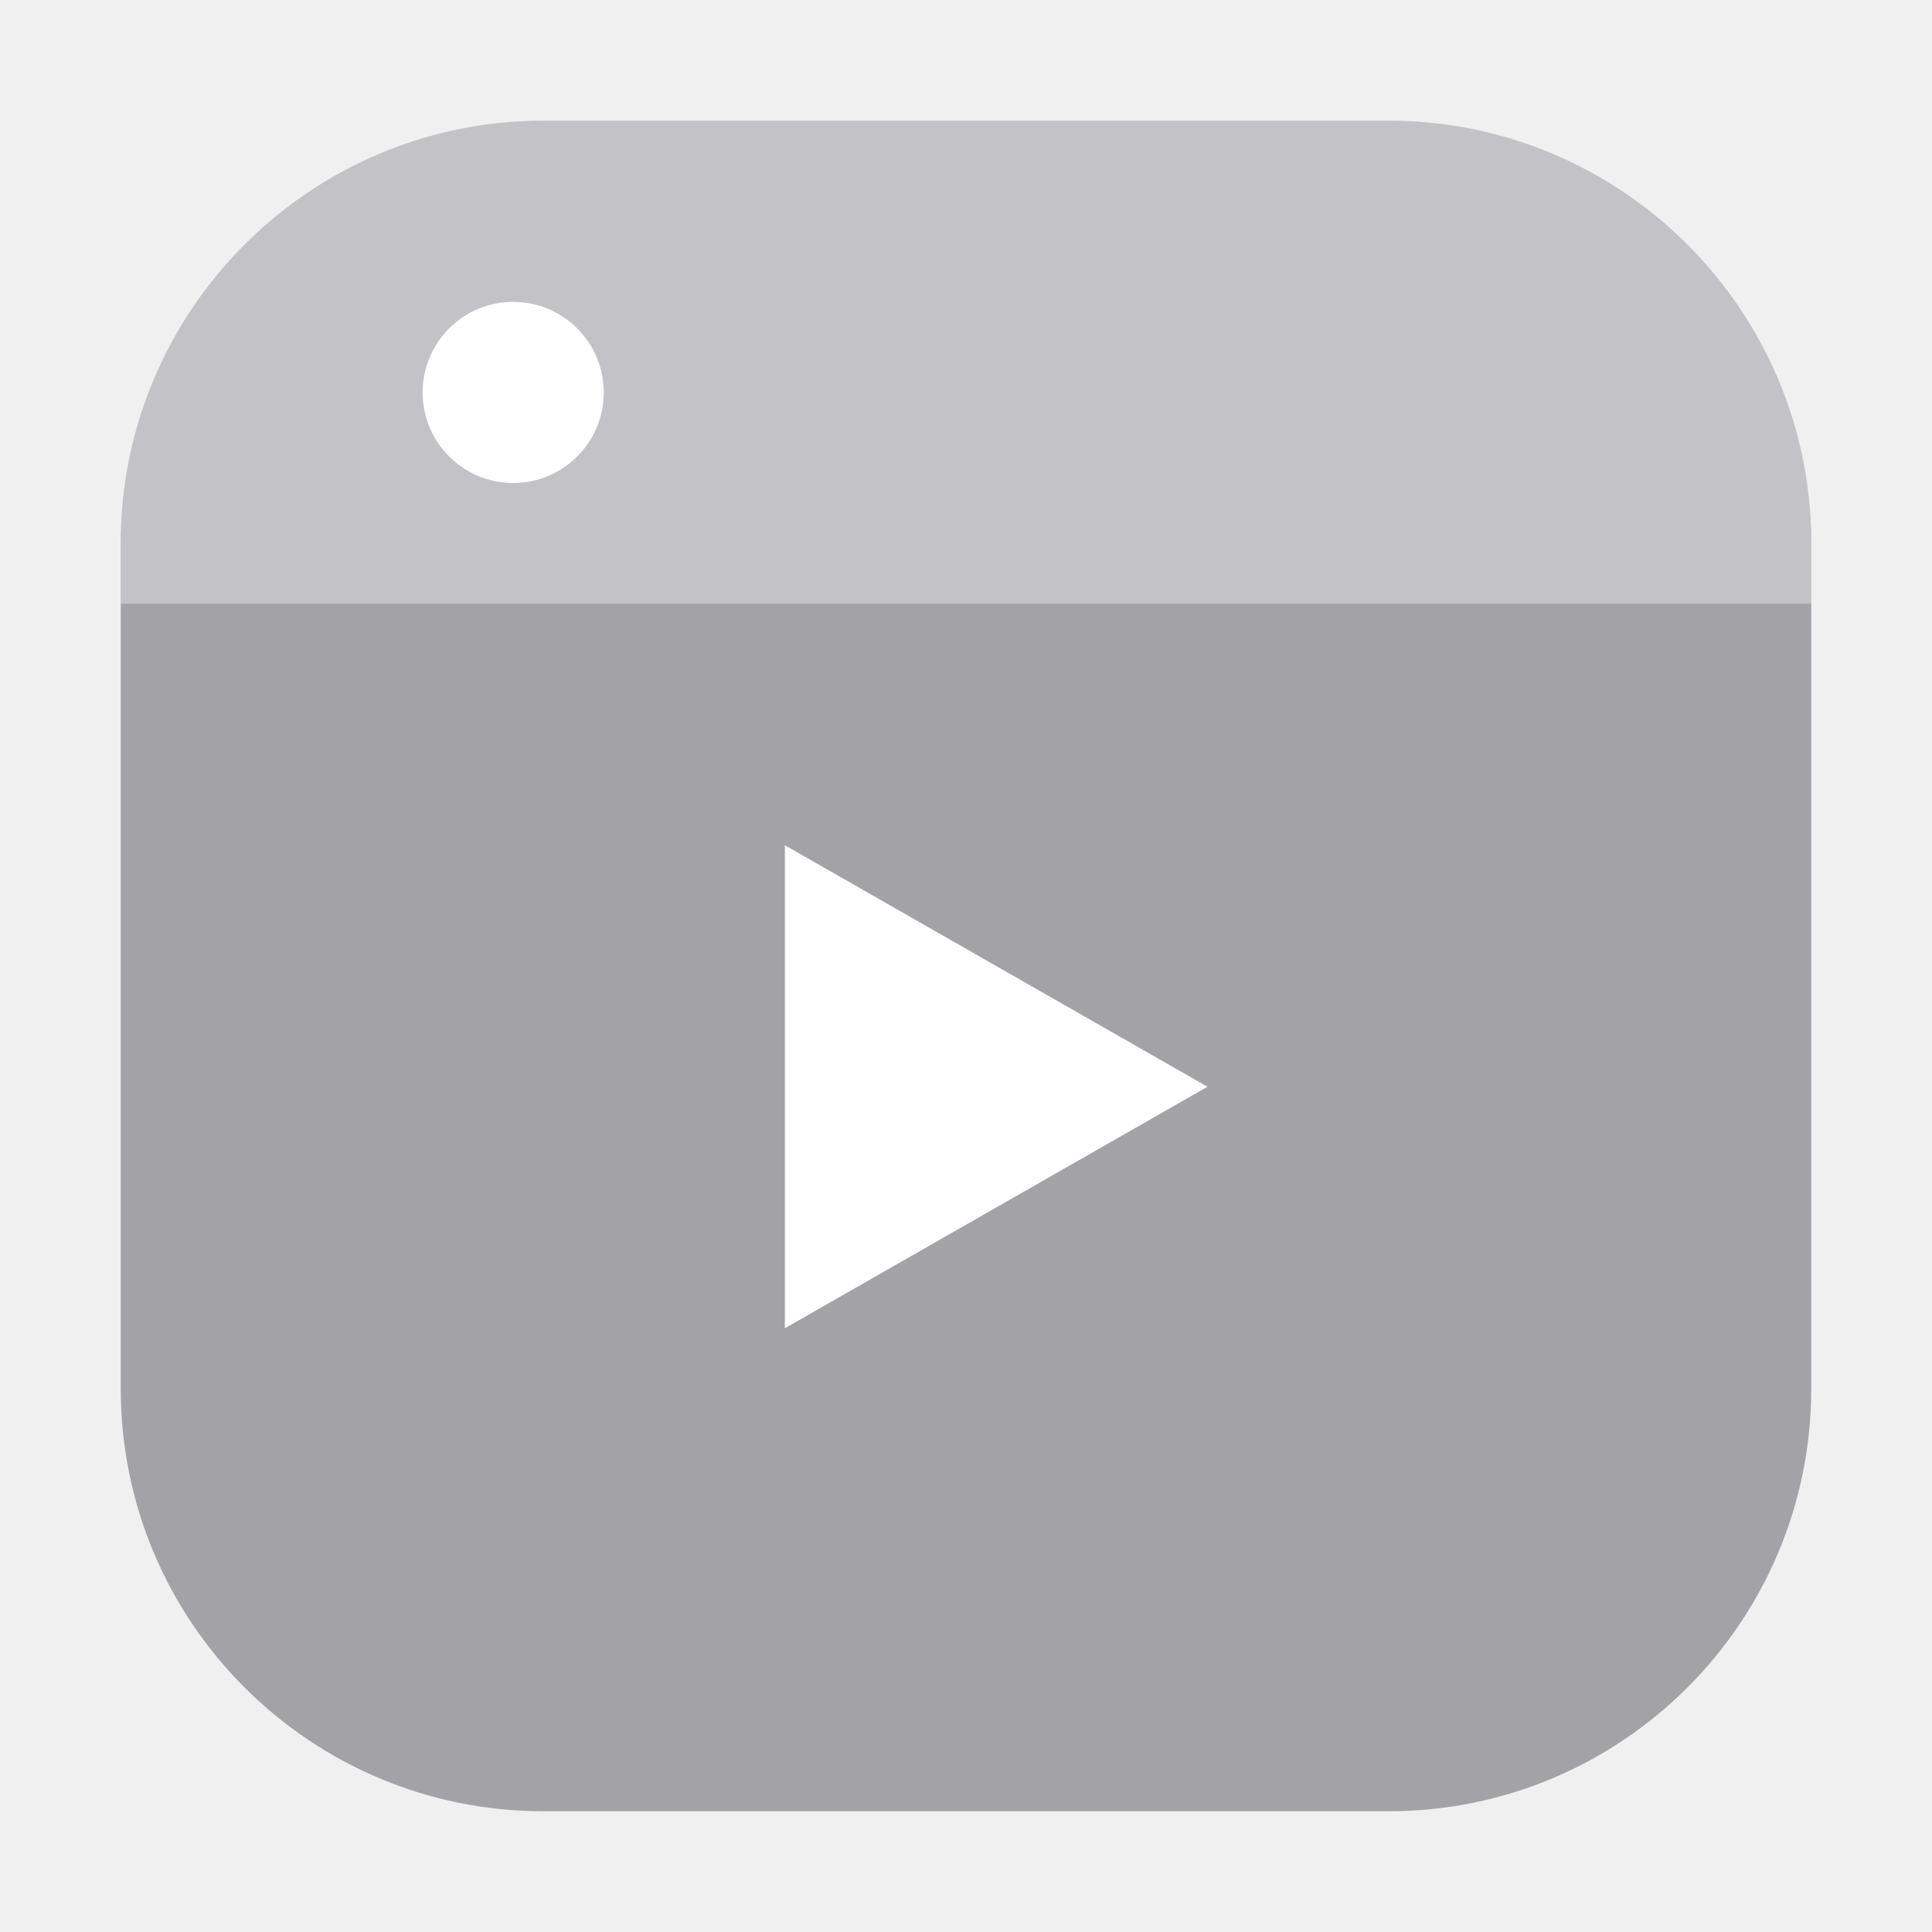
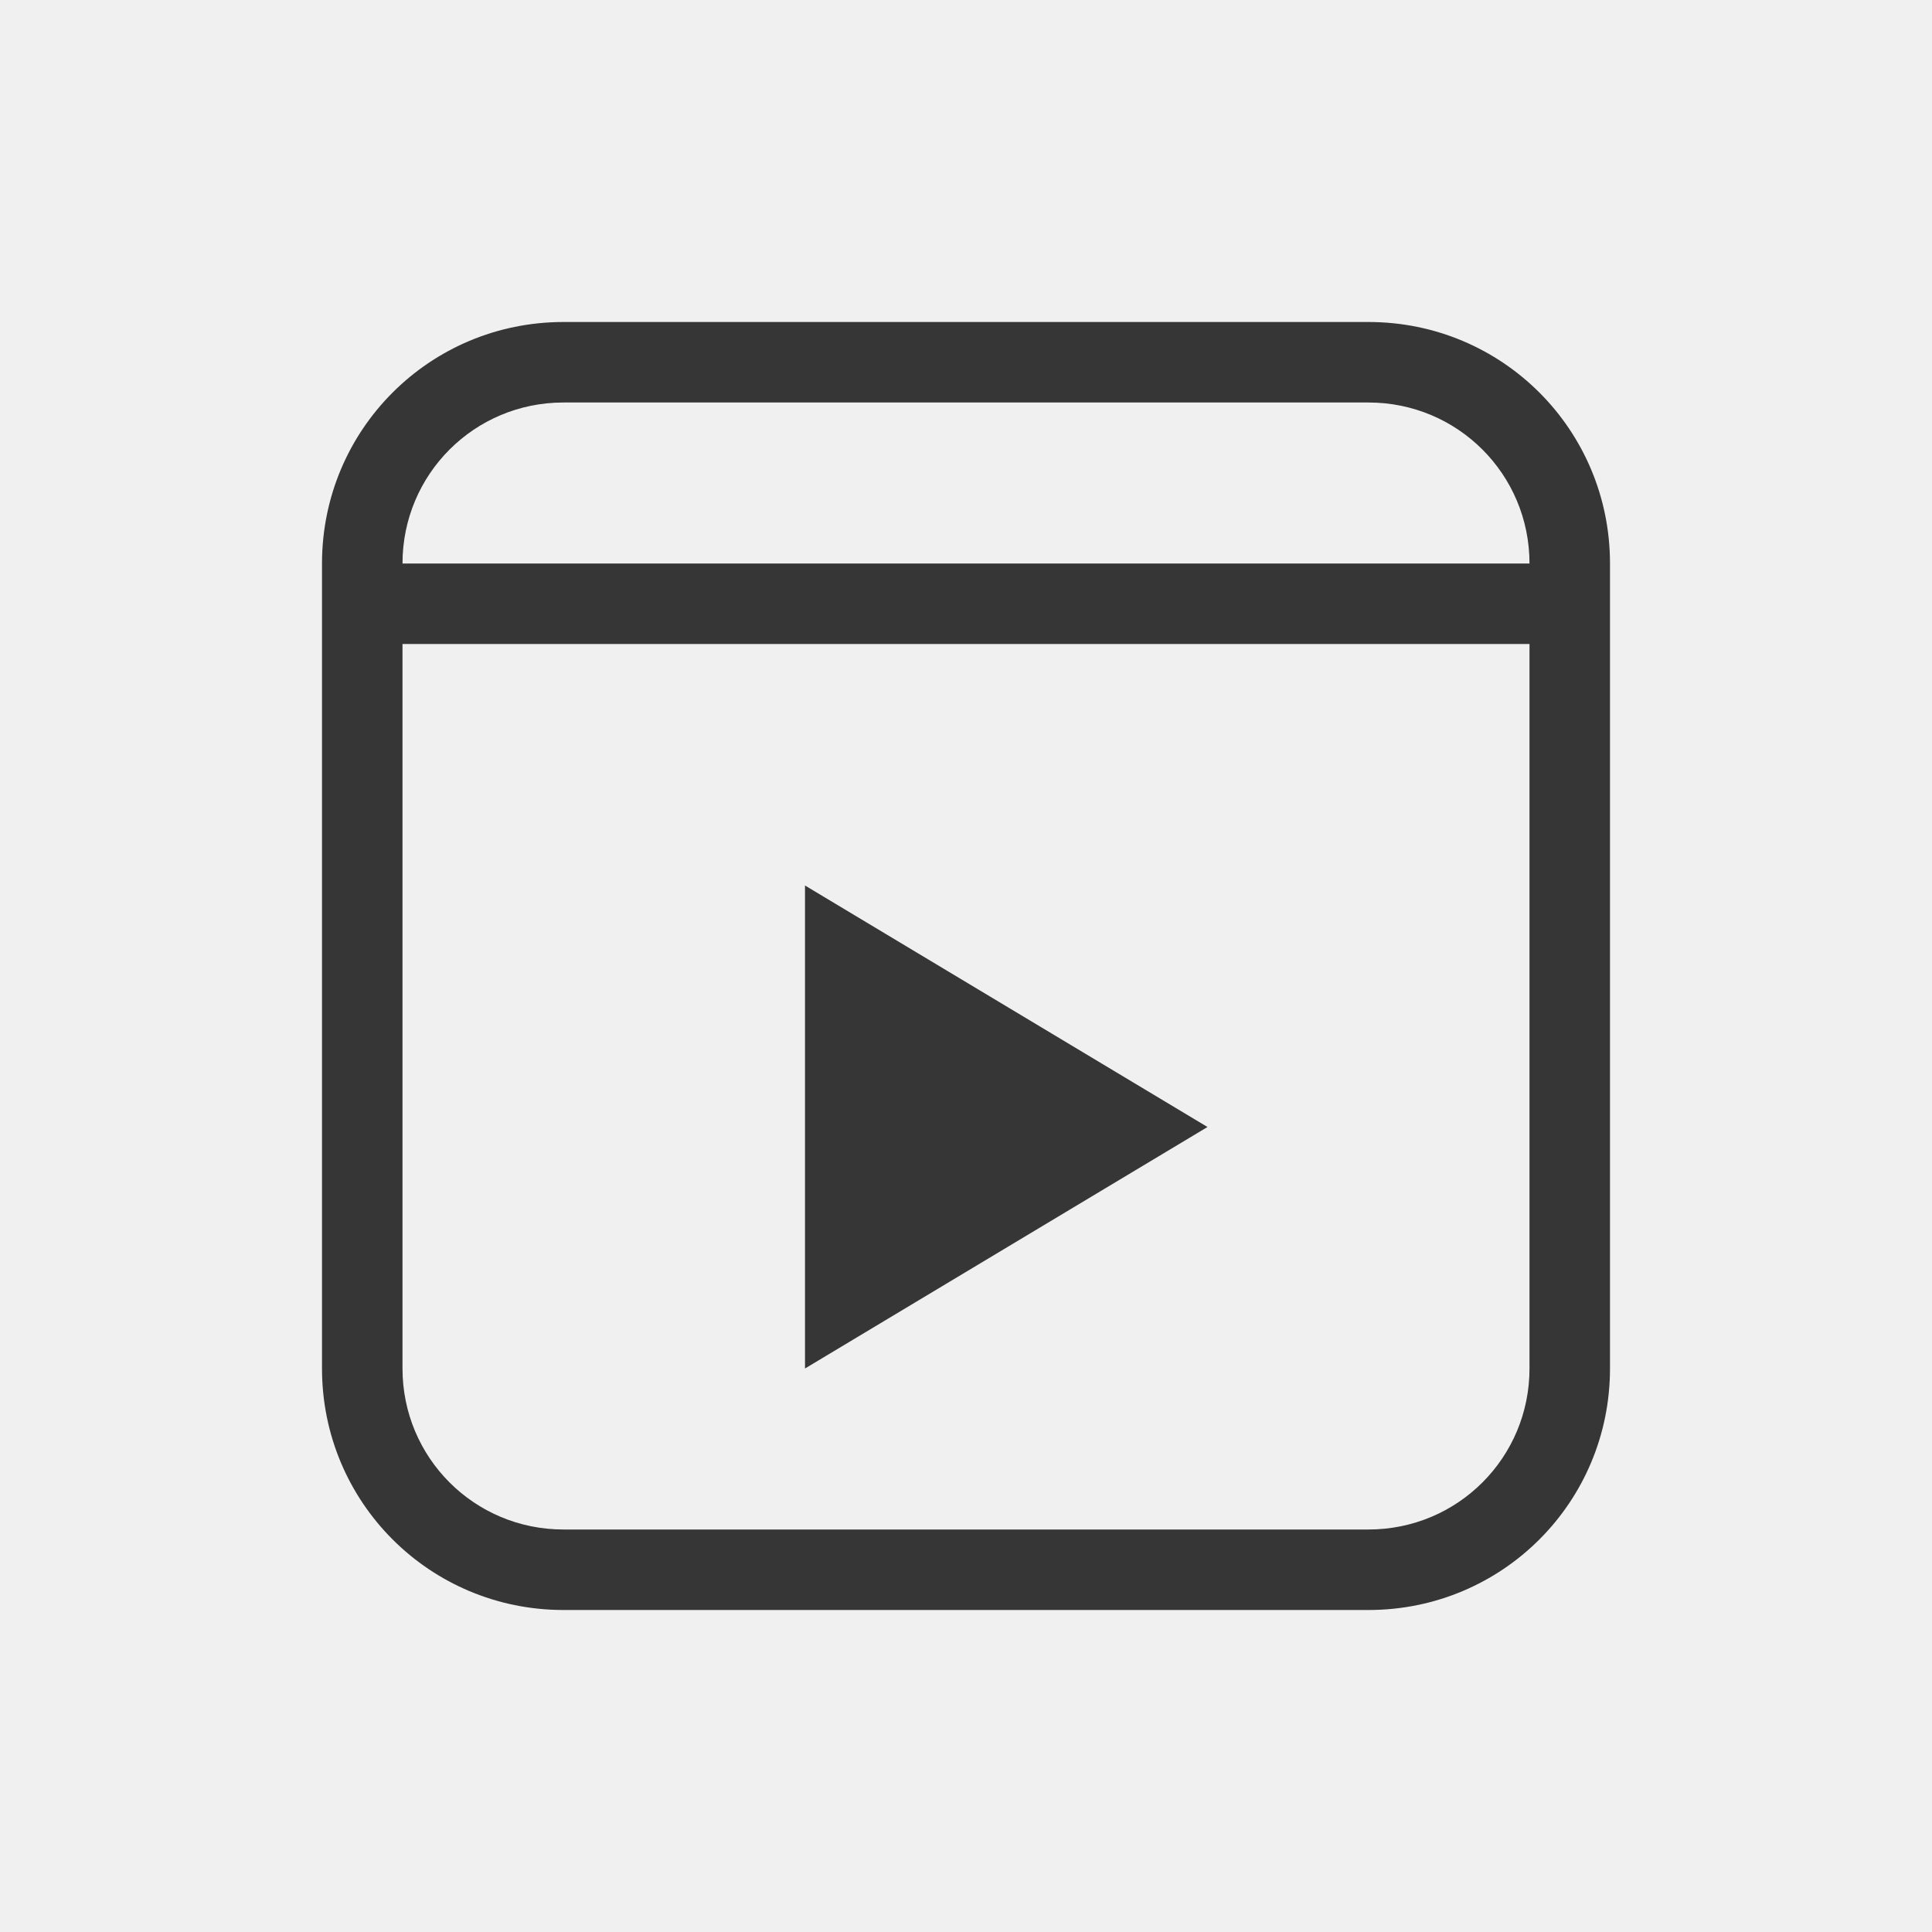
- <svg xmlns="http://www.w3.org/2000/svg" width="32" height="32" version="1.1">
-   <rect x="2" y="2" width="28" height="28" rx="7" ry="7" fill="#a3a2a7" stroke-width=".5" />
-   <g fill="#ffffff">
-     <path d="m9 2c-3.878 0-7 3.122-7 7v1h28v-1c0-3.878-3.122-7-7-7z" fill-rule="evenodd" opacity=".35" stroke-linecap="round" stroke-linejoin="round" style="paint-order:stroke fill markers" />
-     <rect x="7" y="5" width="3" height="3" rx="1.5" ry="1.5" fill-rule="evenodd" stroke-linecap="round" stroke-linejoin="round" style="paint-order:stroke fill markers" />
-     <path d="m13 14v8l7-4z" stroke-width=".8" />
-   </g>
+ <svg xmlns="http://www.w3.org/2000/svg" version="1.1" viewBox="0 0 24 24">
+   <defs>
+     <style id="current-color-scheme" type="text/css">.ColorScheme-Text {
+         color:#363636;
+       }</style>
+   </defs>
+   <path class="ColorScheme-Text" d="m10 11v6l5-3z" fill="currentColor" />
+   <path class="ColorScheme-Text" d="m7 4c-1.662 0-3 1.338-3 3v10c0 1.662 1.338 3 3 3h10c1.662 0 3-1.338 3-3v-10c0-1.662-1.338-3-3-3h-10zm0 1h10c1.108 0 2 0.892 2 2h-14c0-1.108 0.892-2 2-2zm-2 3h14v9c0 1.108-0.892 2-2 2h-10c-1.108 0-2-0.892-2-2v-9z" fill="currentColor" />
</svg>
